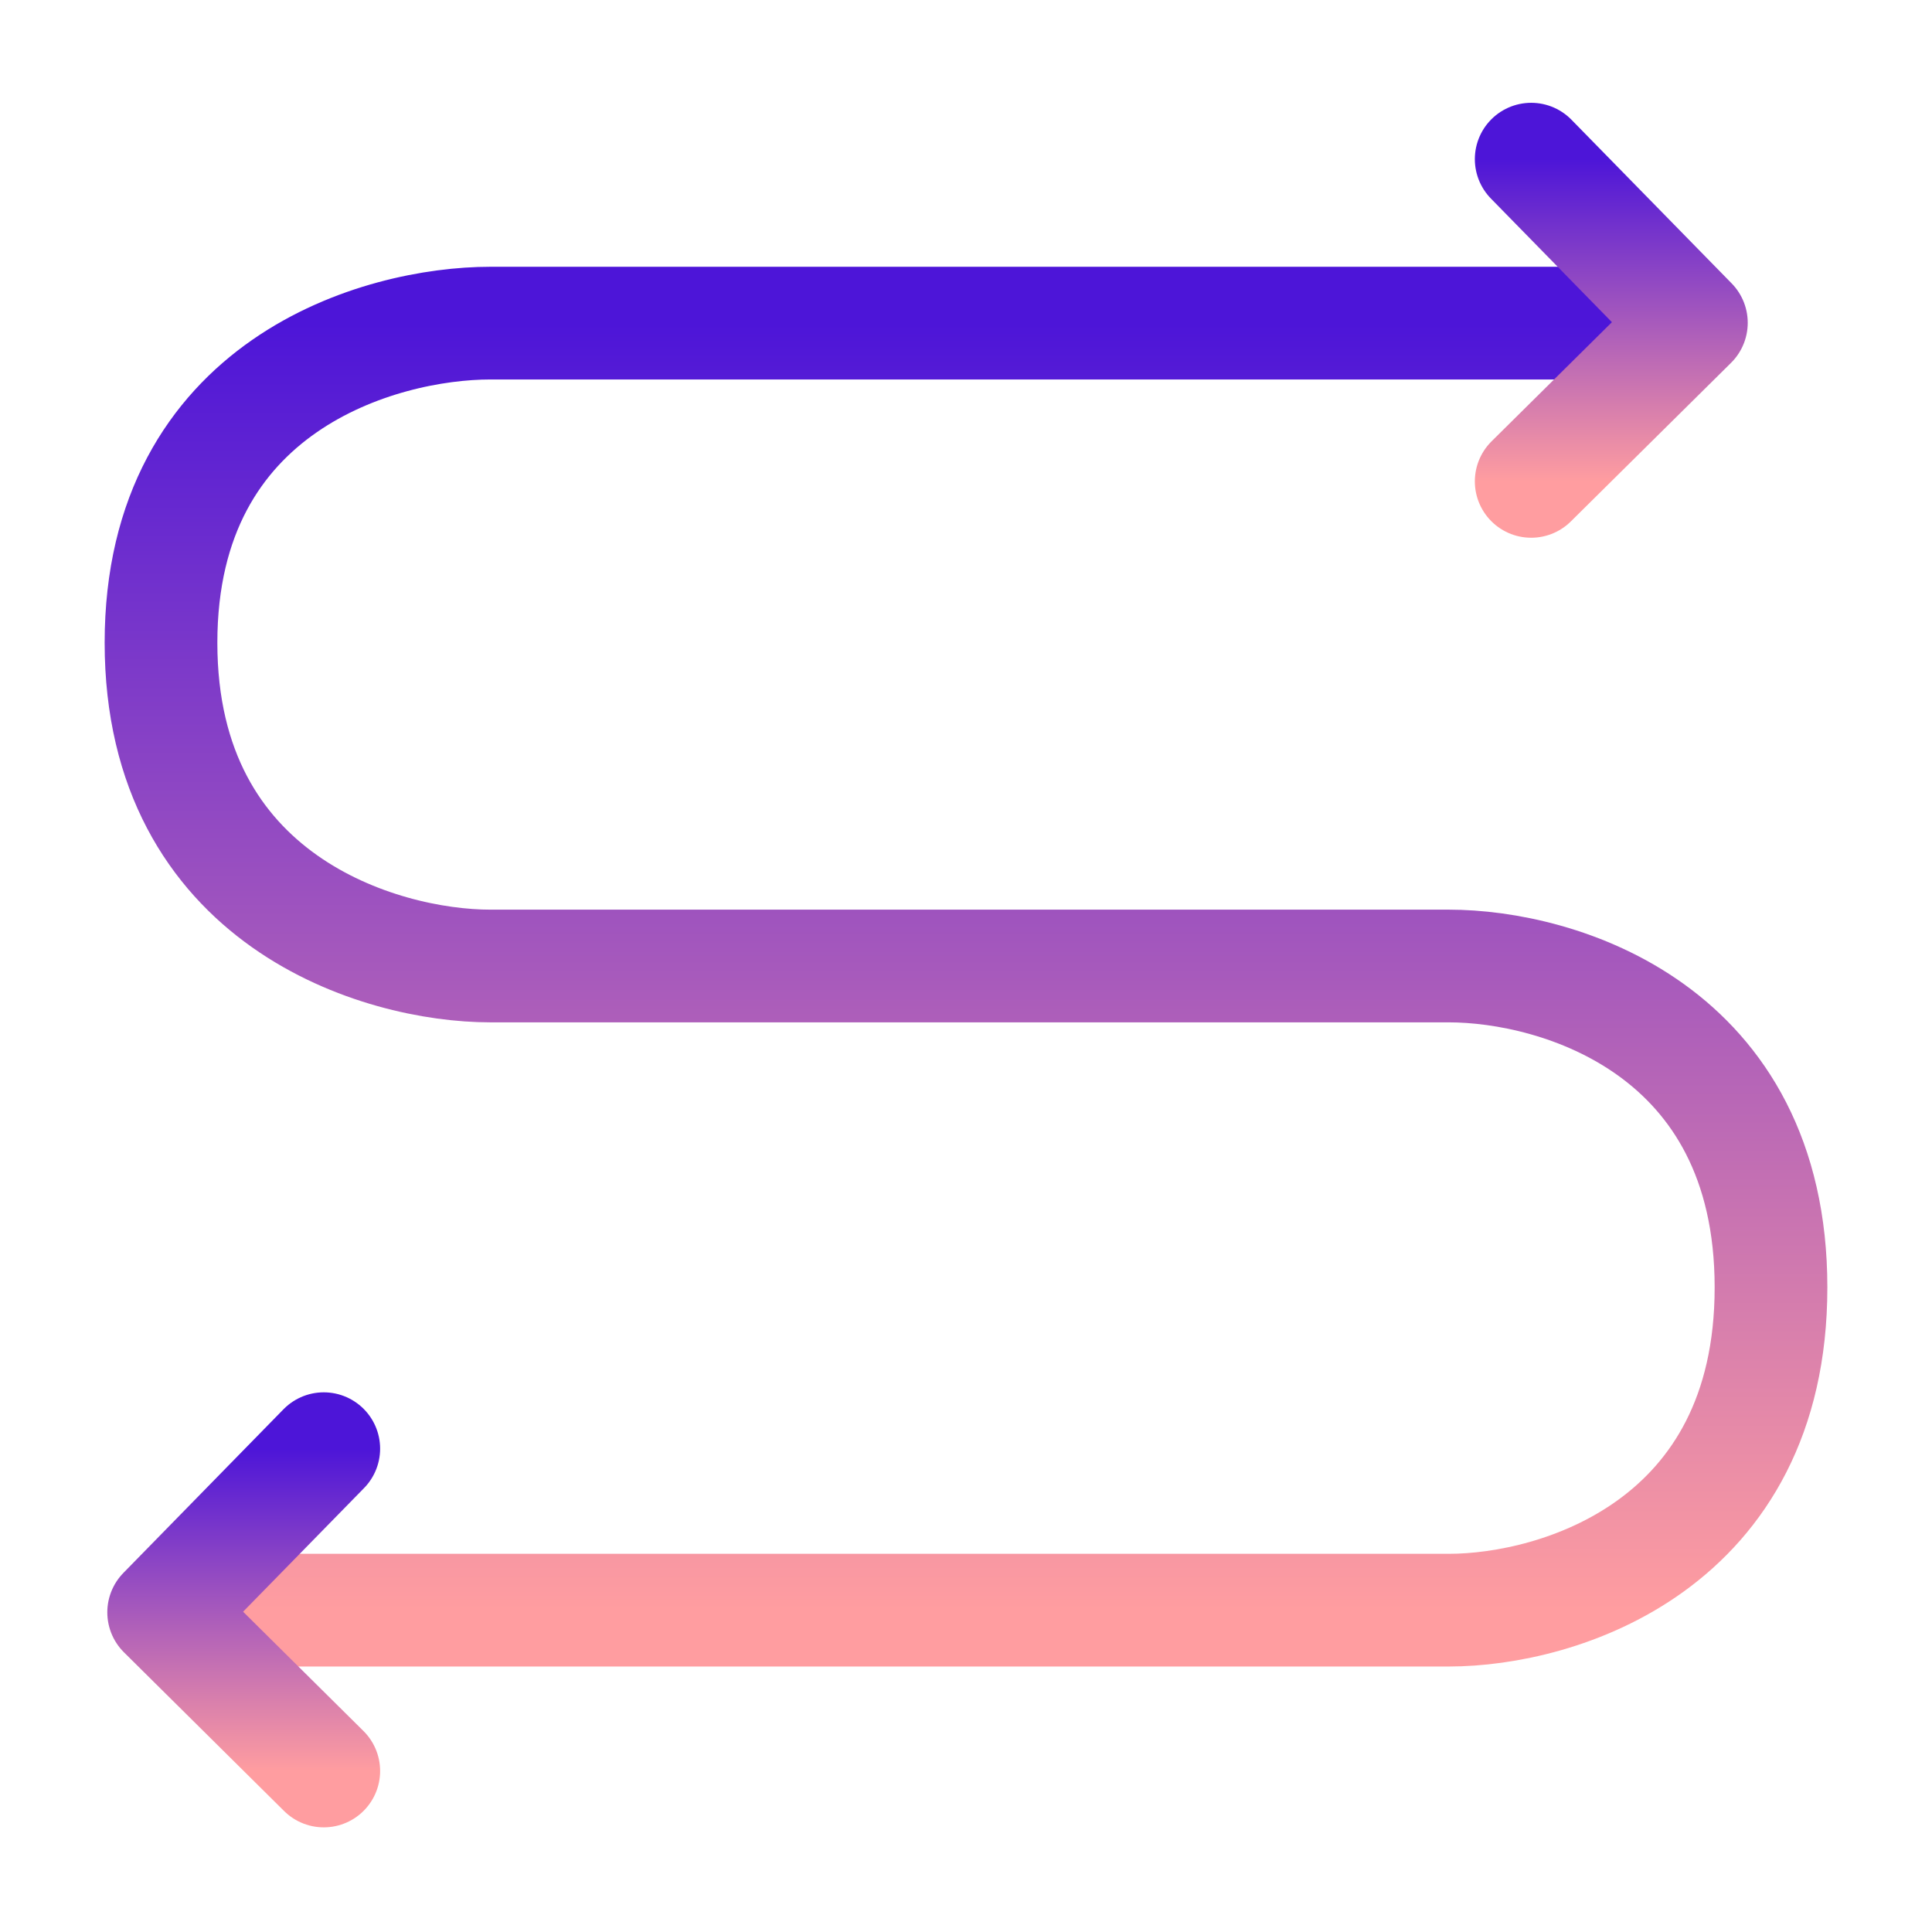
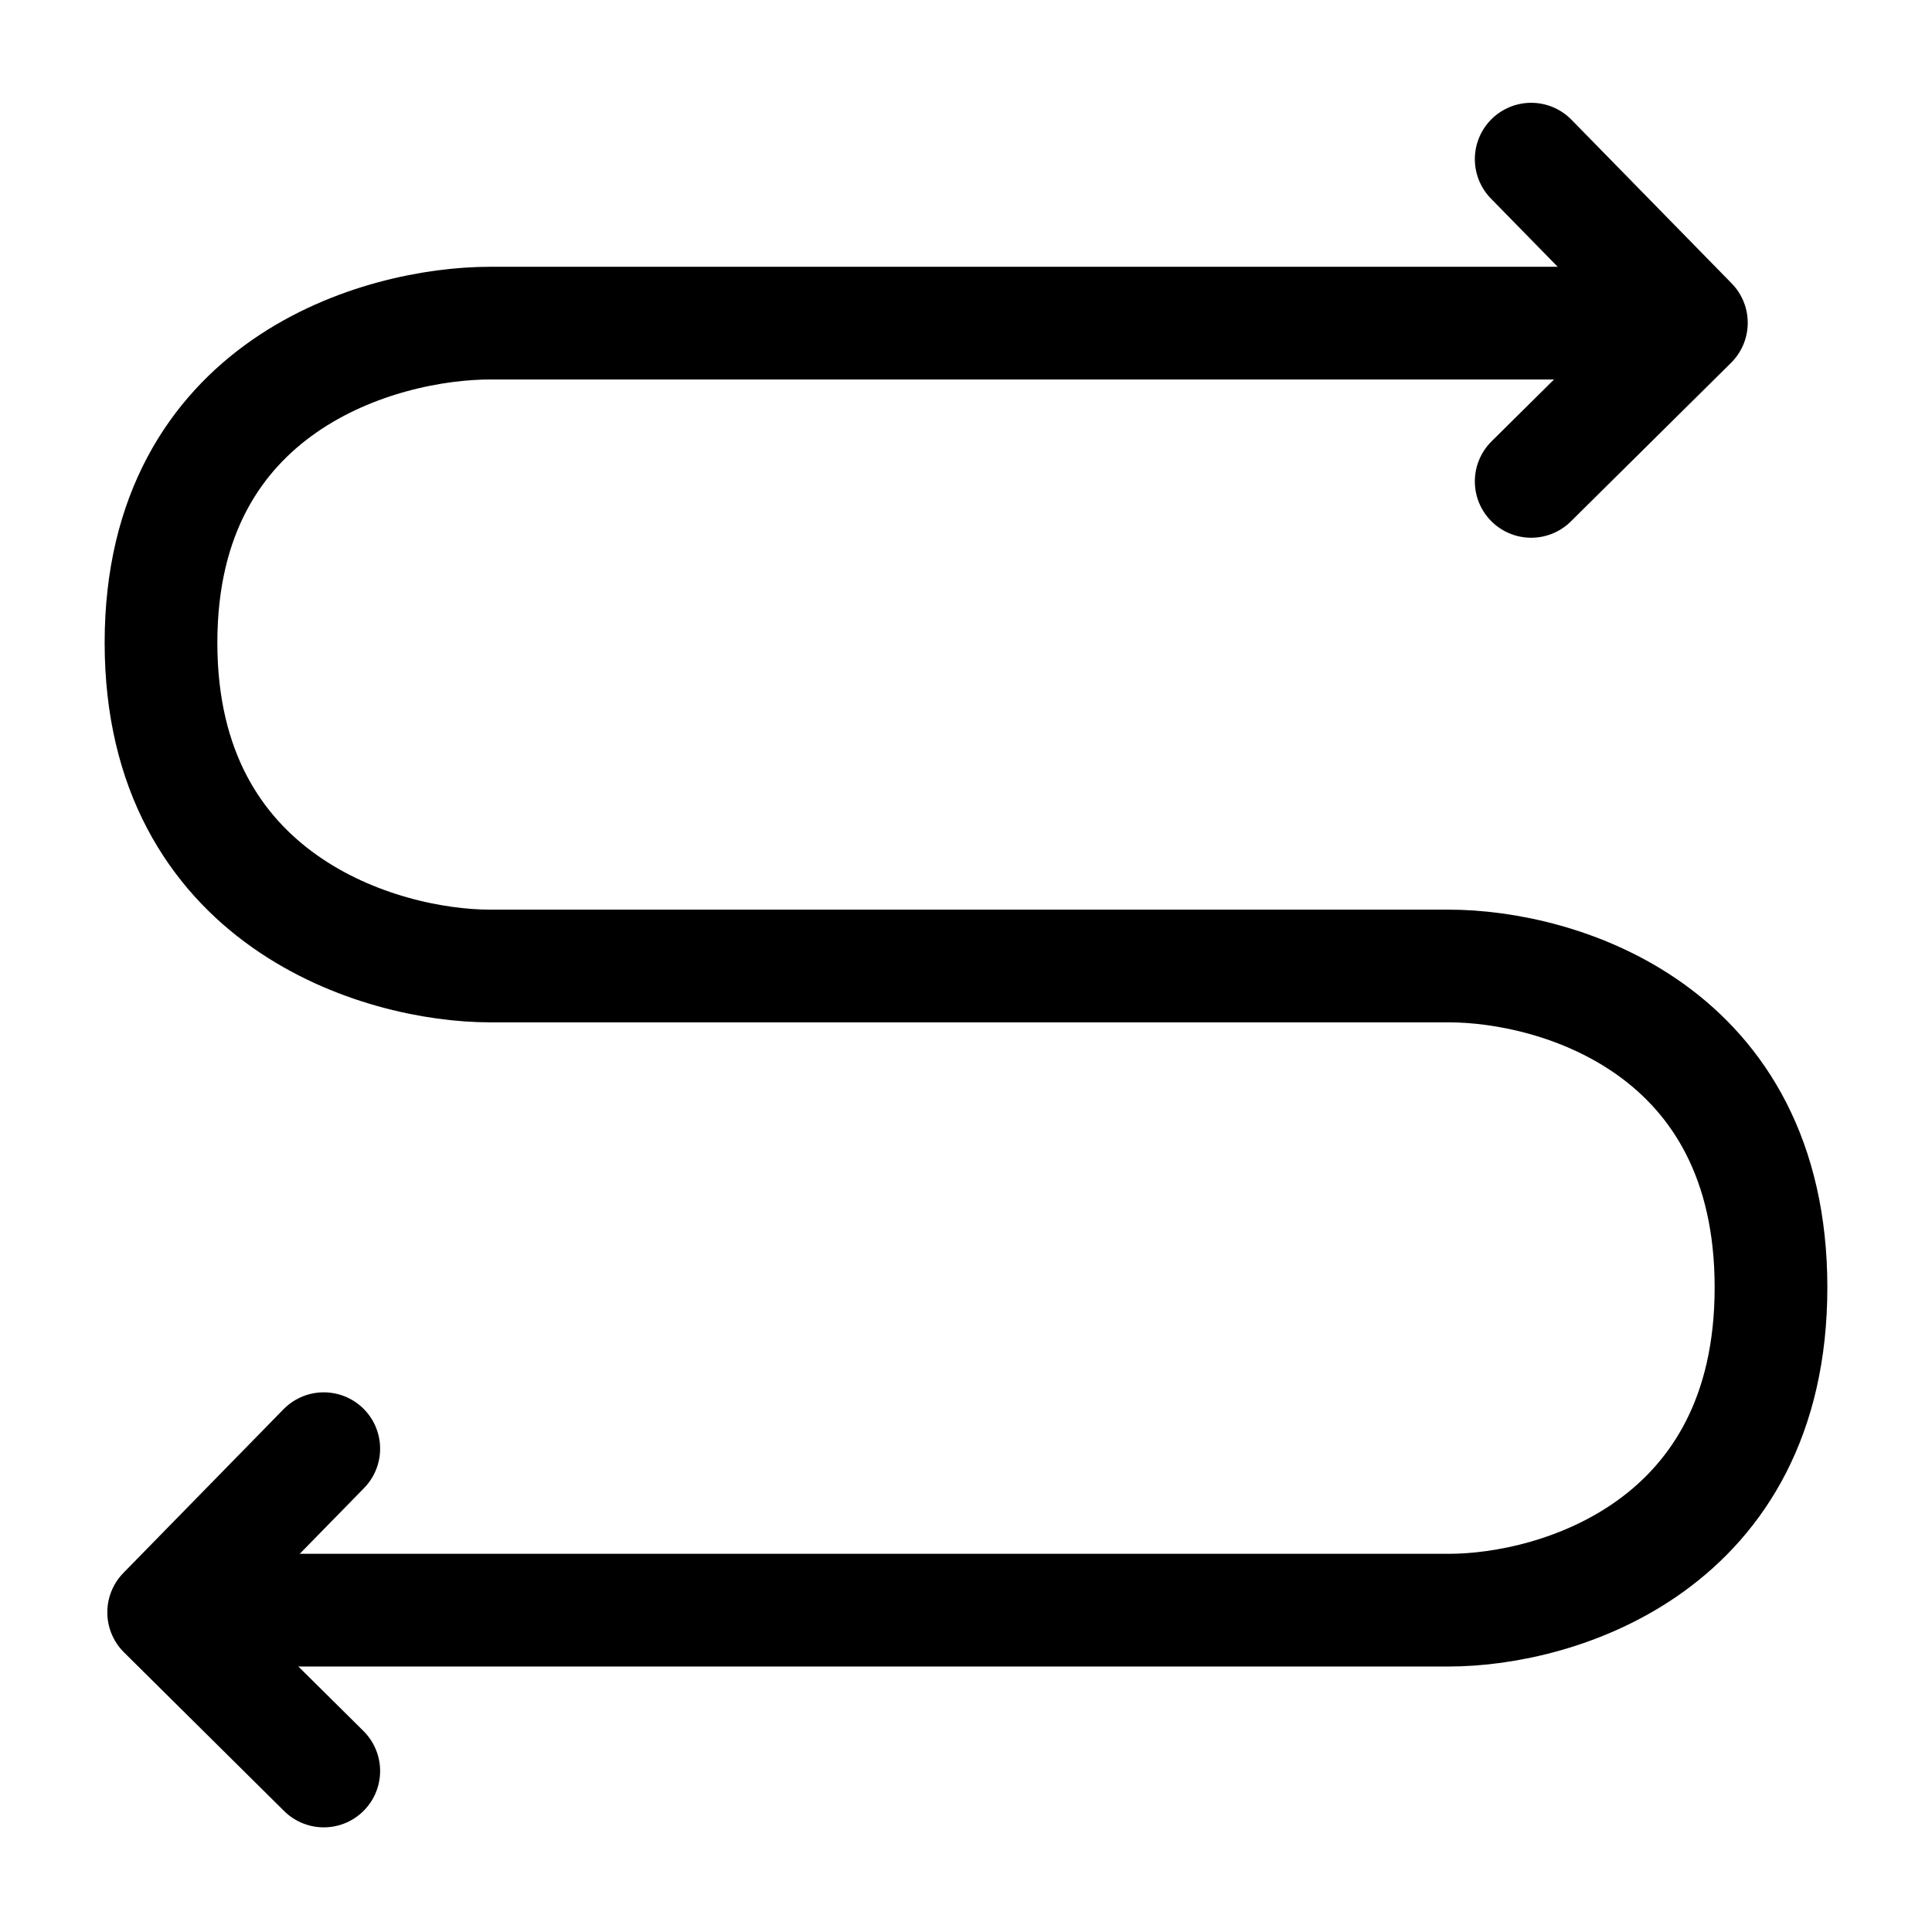
<svg xmlns="http://www.w3.org/2000/svg" width="24" height="24" viewBox="0 0 24 24" fill="none">
-   <path d="M20.495 4.014H6.091C4.727 4.014 2 4.776 2 7.984C2 11.192 4.727 12 6.091 12H17.997C19.361 12 22 12.784 22 15.993C22 19.201 19.361 20.002 17.997 20.002H3.033" stroke="url(#paint0_linear_14167_1328)" stroke-width="1.4" stroke-linecap="round" stroke-linejoin="round" />
-   <path d="M4.022 17.996L2.033 20.029L4.022 22" stroke="url(#paint1_linear_14167_1328)" stroke-width="1.4" stroke-linecap="round" stroke-linejoin="round" />
-   <path d="M19.021 1.977L21.011 4.01L19.021 5.98" stroke="url(#paint2_linear_14167_1328)" stroke-width="1.4" stroke-linecap="round" stroke-linejoin="round" />
-   <defs>
-     <linearGradient id="paint0_linear_14167_1328" x1="12" y1="4.014" x2="12" y2="20.002" gradientUnits="userSpaceOnUse">
-       <stop stop-color="#4D15D8" />
-       <stop offset="1" stop-color="#FF9DA0" />
-     </linearGradient>
-     <linearGradient id="paint1_linear_14167_1328" x1="3.028" y1="17.996" x2="3.028" y2="22" gradientUnits="userSpaceOnUse">
-       <stop stop-color="#4D15D8" />
-       <stop offset="1" stop-color="#FF9DA0" />
-     </linearGradient>
-     <linearGradient id="paint2_linear_14167_1328" x1="20.016" y1="1.977" x2="20.016" y2="5.98" gradientUnits="userSpaceOnUse">
-       <stop stop-color="#4D15D8" />
-       <stop offset="1" stop-color="#FF9DA0" />
-     </linearGradient>
-   </defs>
+   <path d="M20.495 4.014H6.091C4.727 4.014 2 4.776 2 7.984C2 11.192 4.727 12 6.091 12H17.997C19.361 12 22 12.784 22 15.993C22 19.201 19.361 20.002 17.997 20.002H3.033" stroke="currentColor" stroke-width="1.4" stroke-linecap="round" stroke-linejoin="round" />
+   <path d="M4.022 17.996L2.033 20.029L4.022 22" stroke="currentColor" stroke-width="1.4" stroke-linecap="round" stroke-linejoin="round" />
+   <path d="M19.021 1.977L21.011 4.01L19.021 5.98" stroke="currentColor" stroke-width="1.4" stroke-linecap="round" stroke-linejoin="round" />
</svg>
